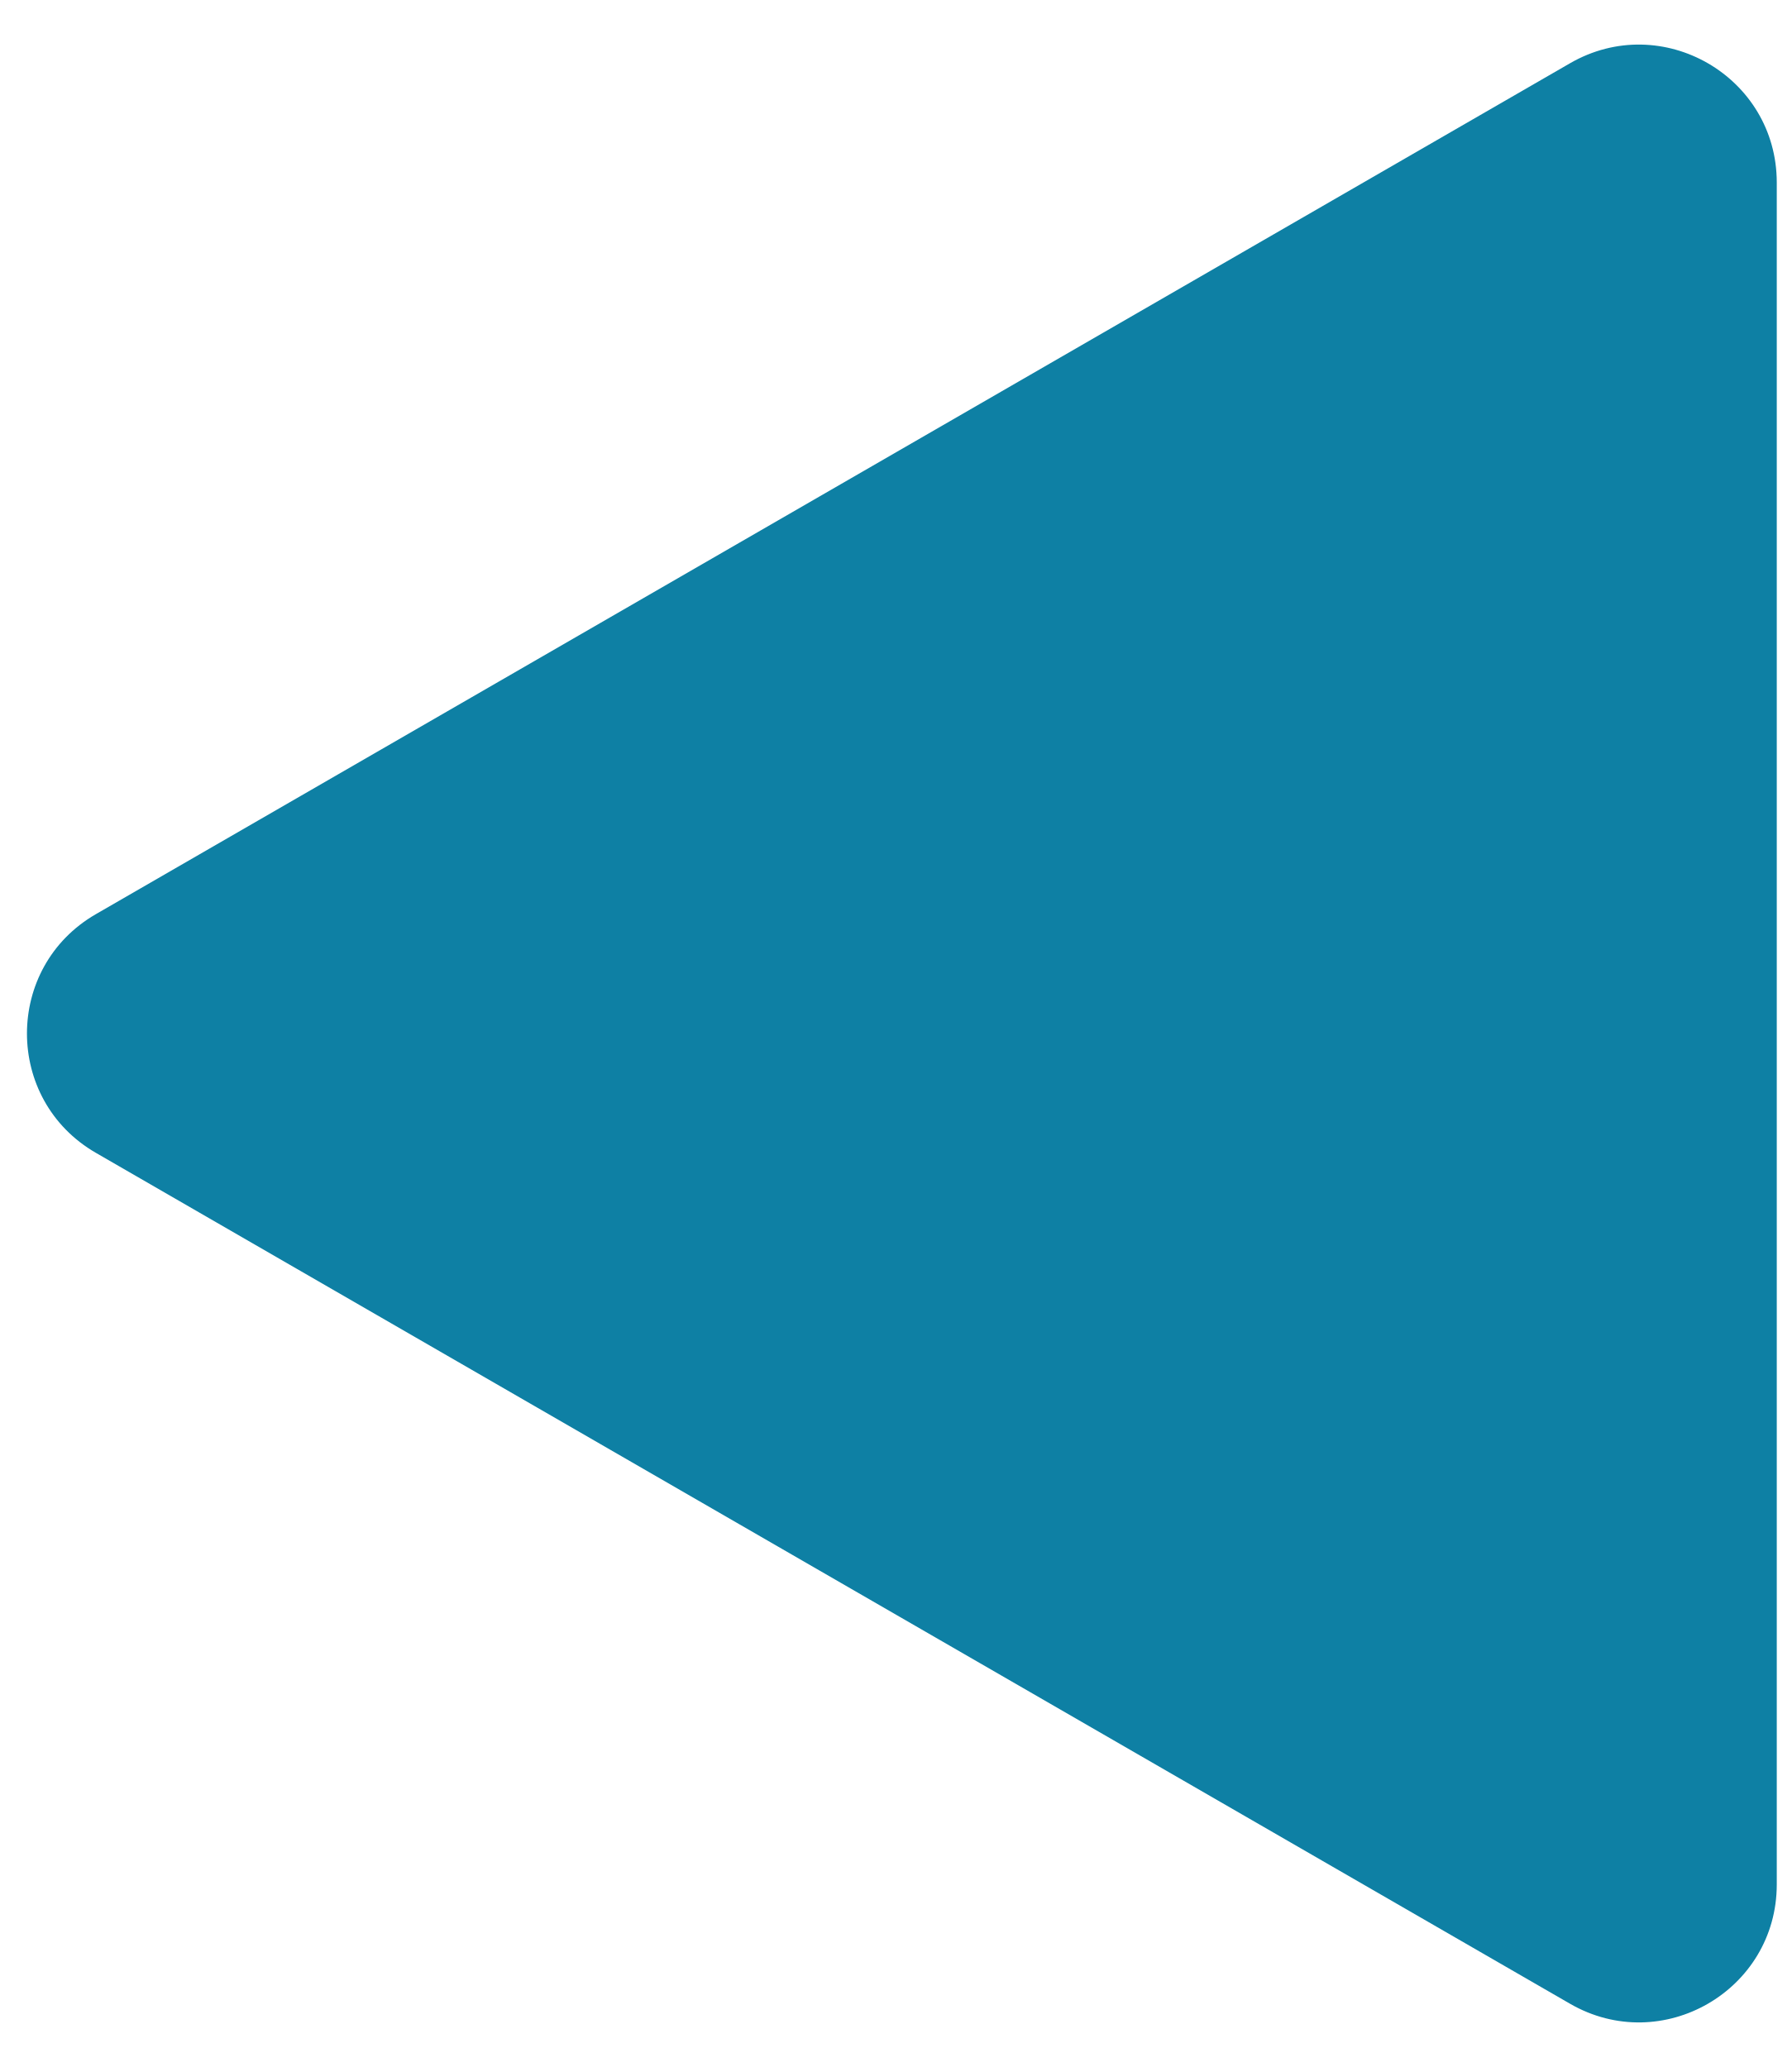
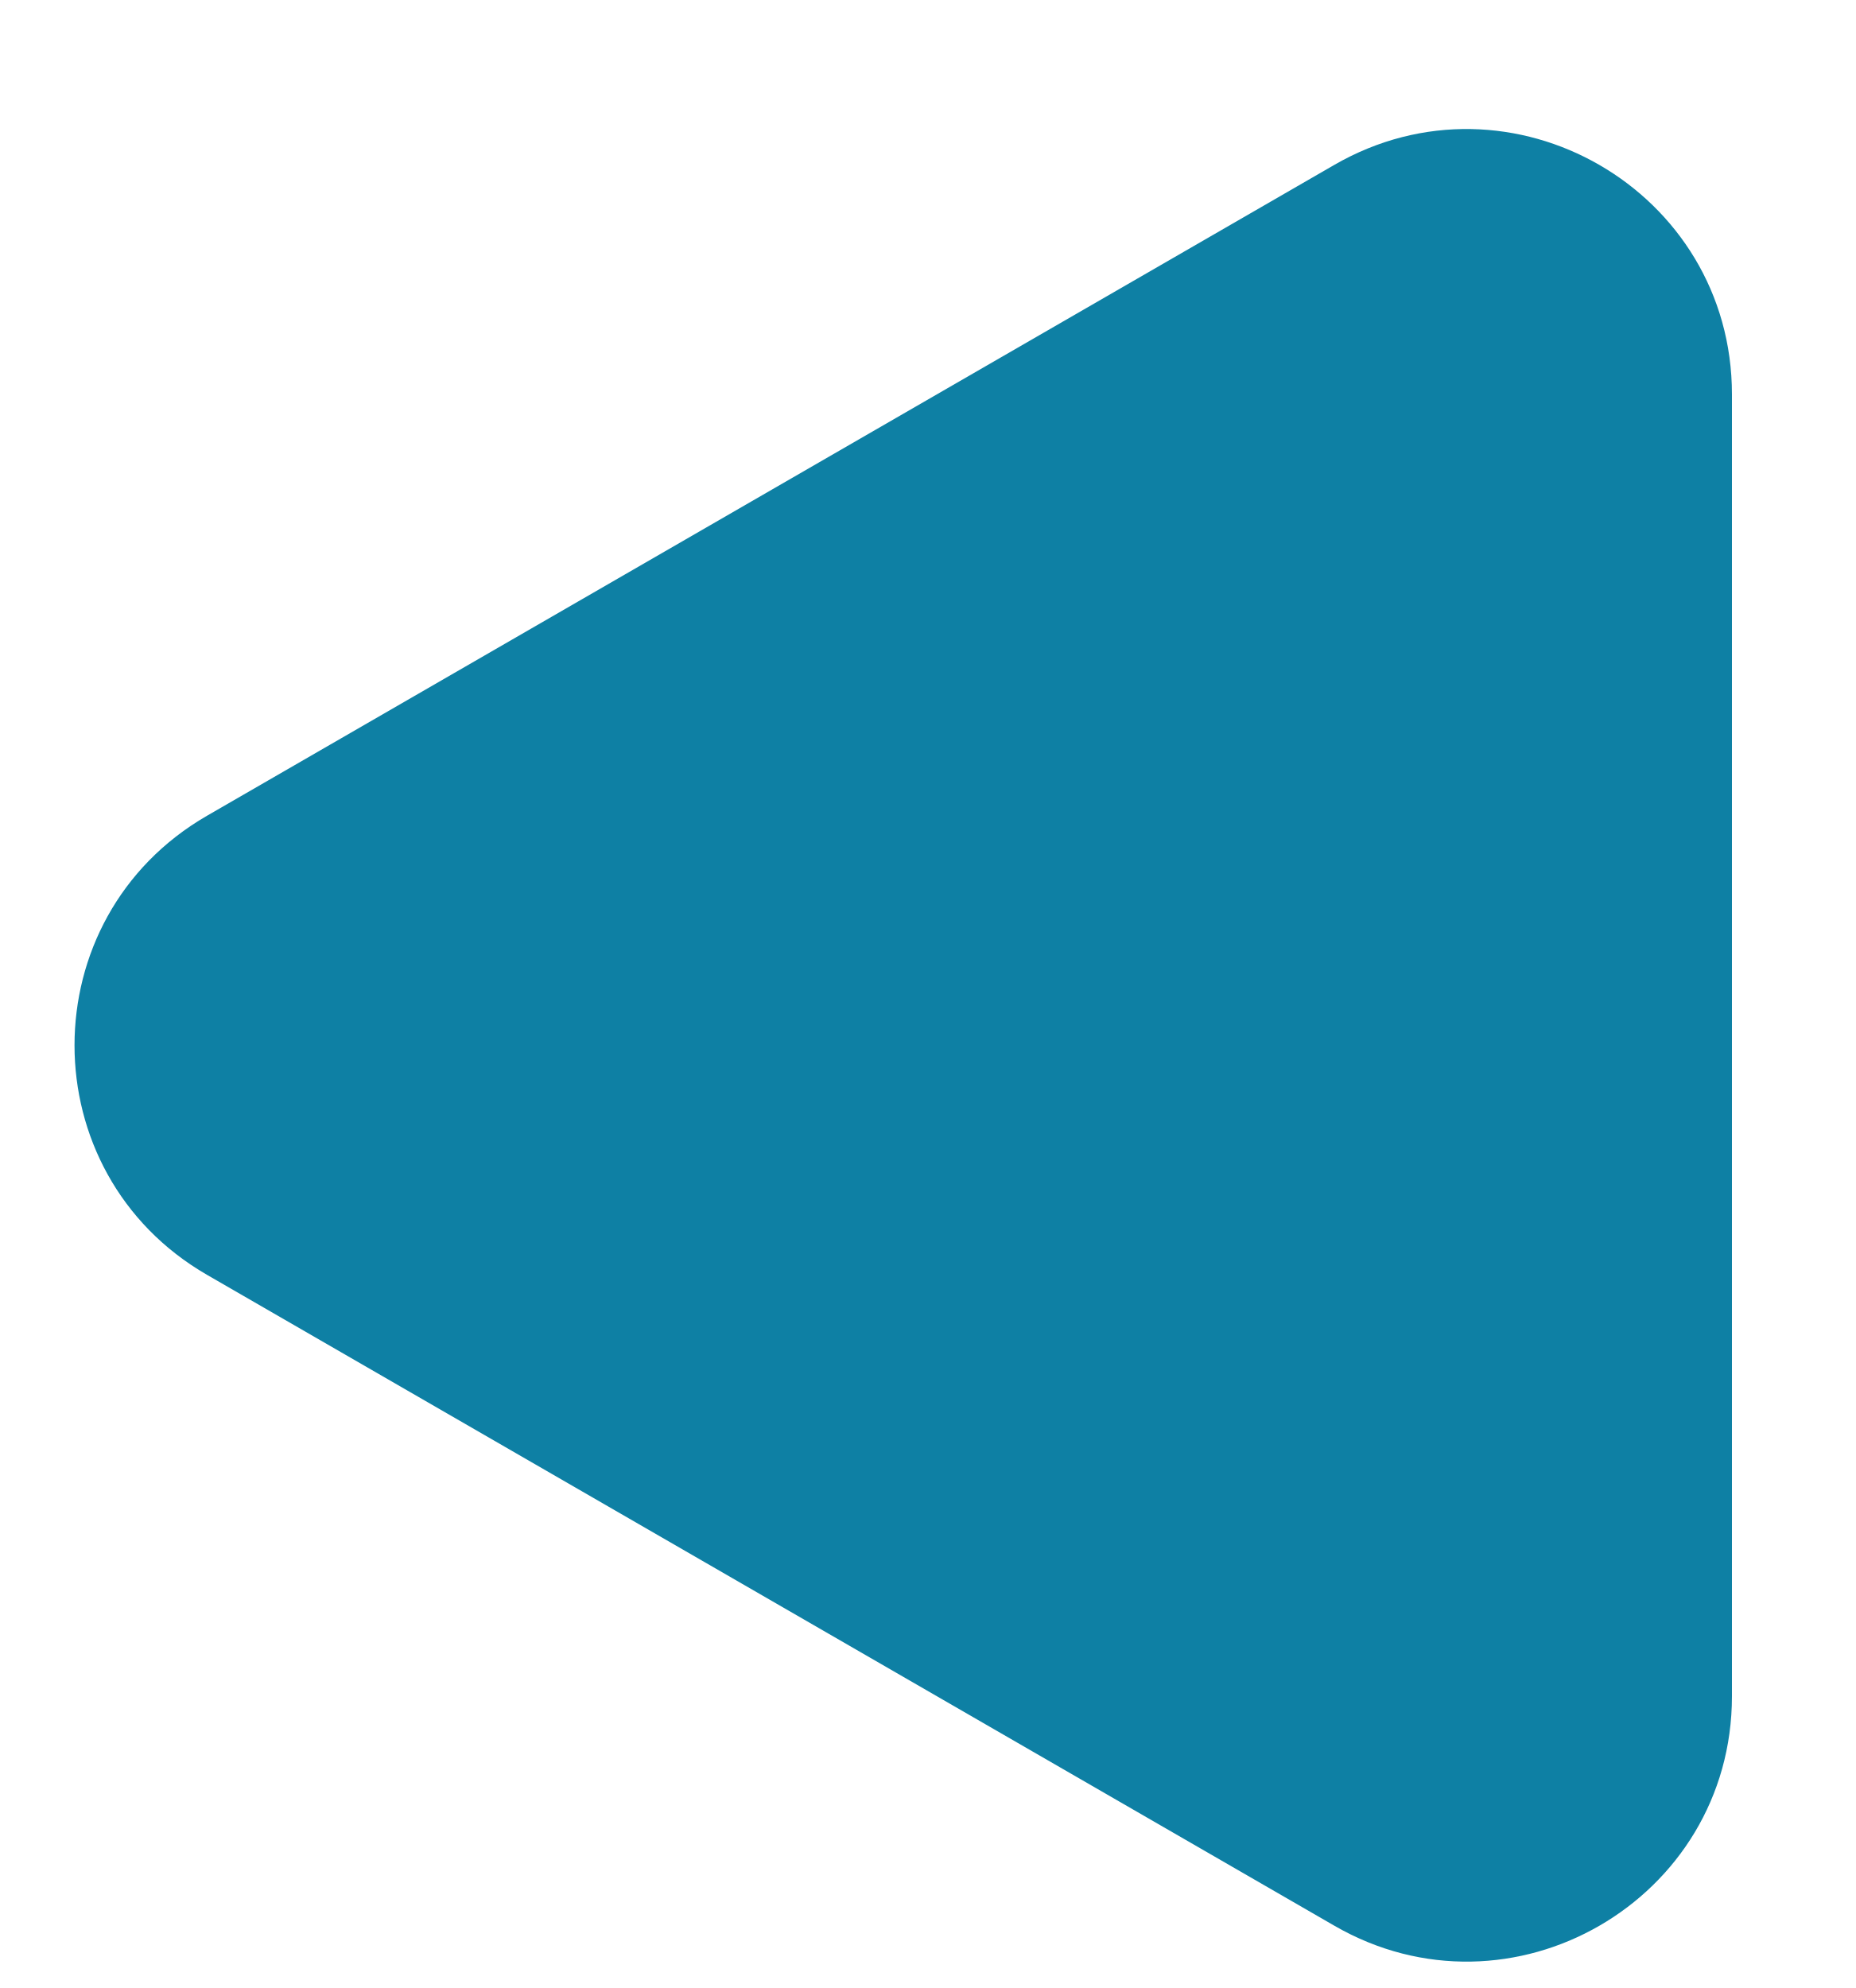
- <svg xmlns="http://www.w3.org/2000/svg" width="26" height="30" viewBox="0 0 26 30" fill="none">
-   <path d="M1.391 16.732C0.058 15.962 0.058 14.038 1.391 13.268L22.783 0.918C24.116 0.148 25.783 1.11 25.783 2.65L25.783 27.35C25.783 28.89 24.116 29.852 22.783 29.082L1.391 16.732Z" fill="#0E80A4" />
+ <svg xmlns="http://www.w3.org/2000/svg" width="14" height="15" viewBox="0 0 14 15" fill="none">
+   <path d="M1.562 9.619C0.229 8.849 0.229 6.925 1.562 6.155L10.068 1.244C11.401 0.475 13.068 1.437 13.068 2.976L13.068 12.798C13.068 14.338 11.401 15.3 10.068 14.53L1.562 9.619Z" fill="#0E80A4" />
</svg>
